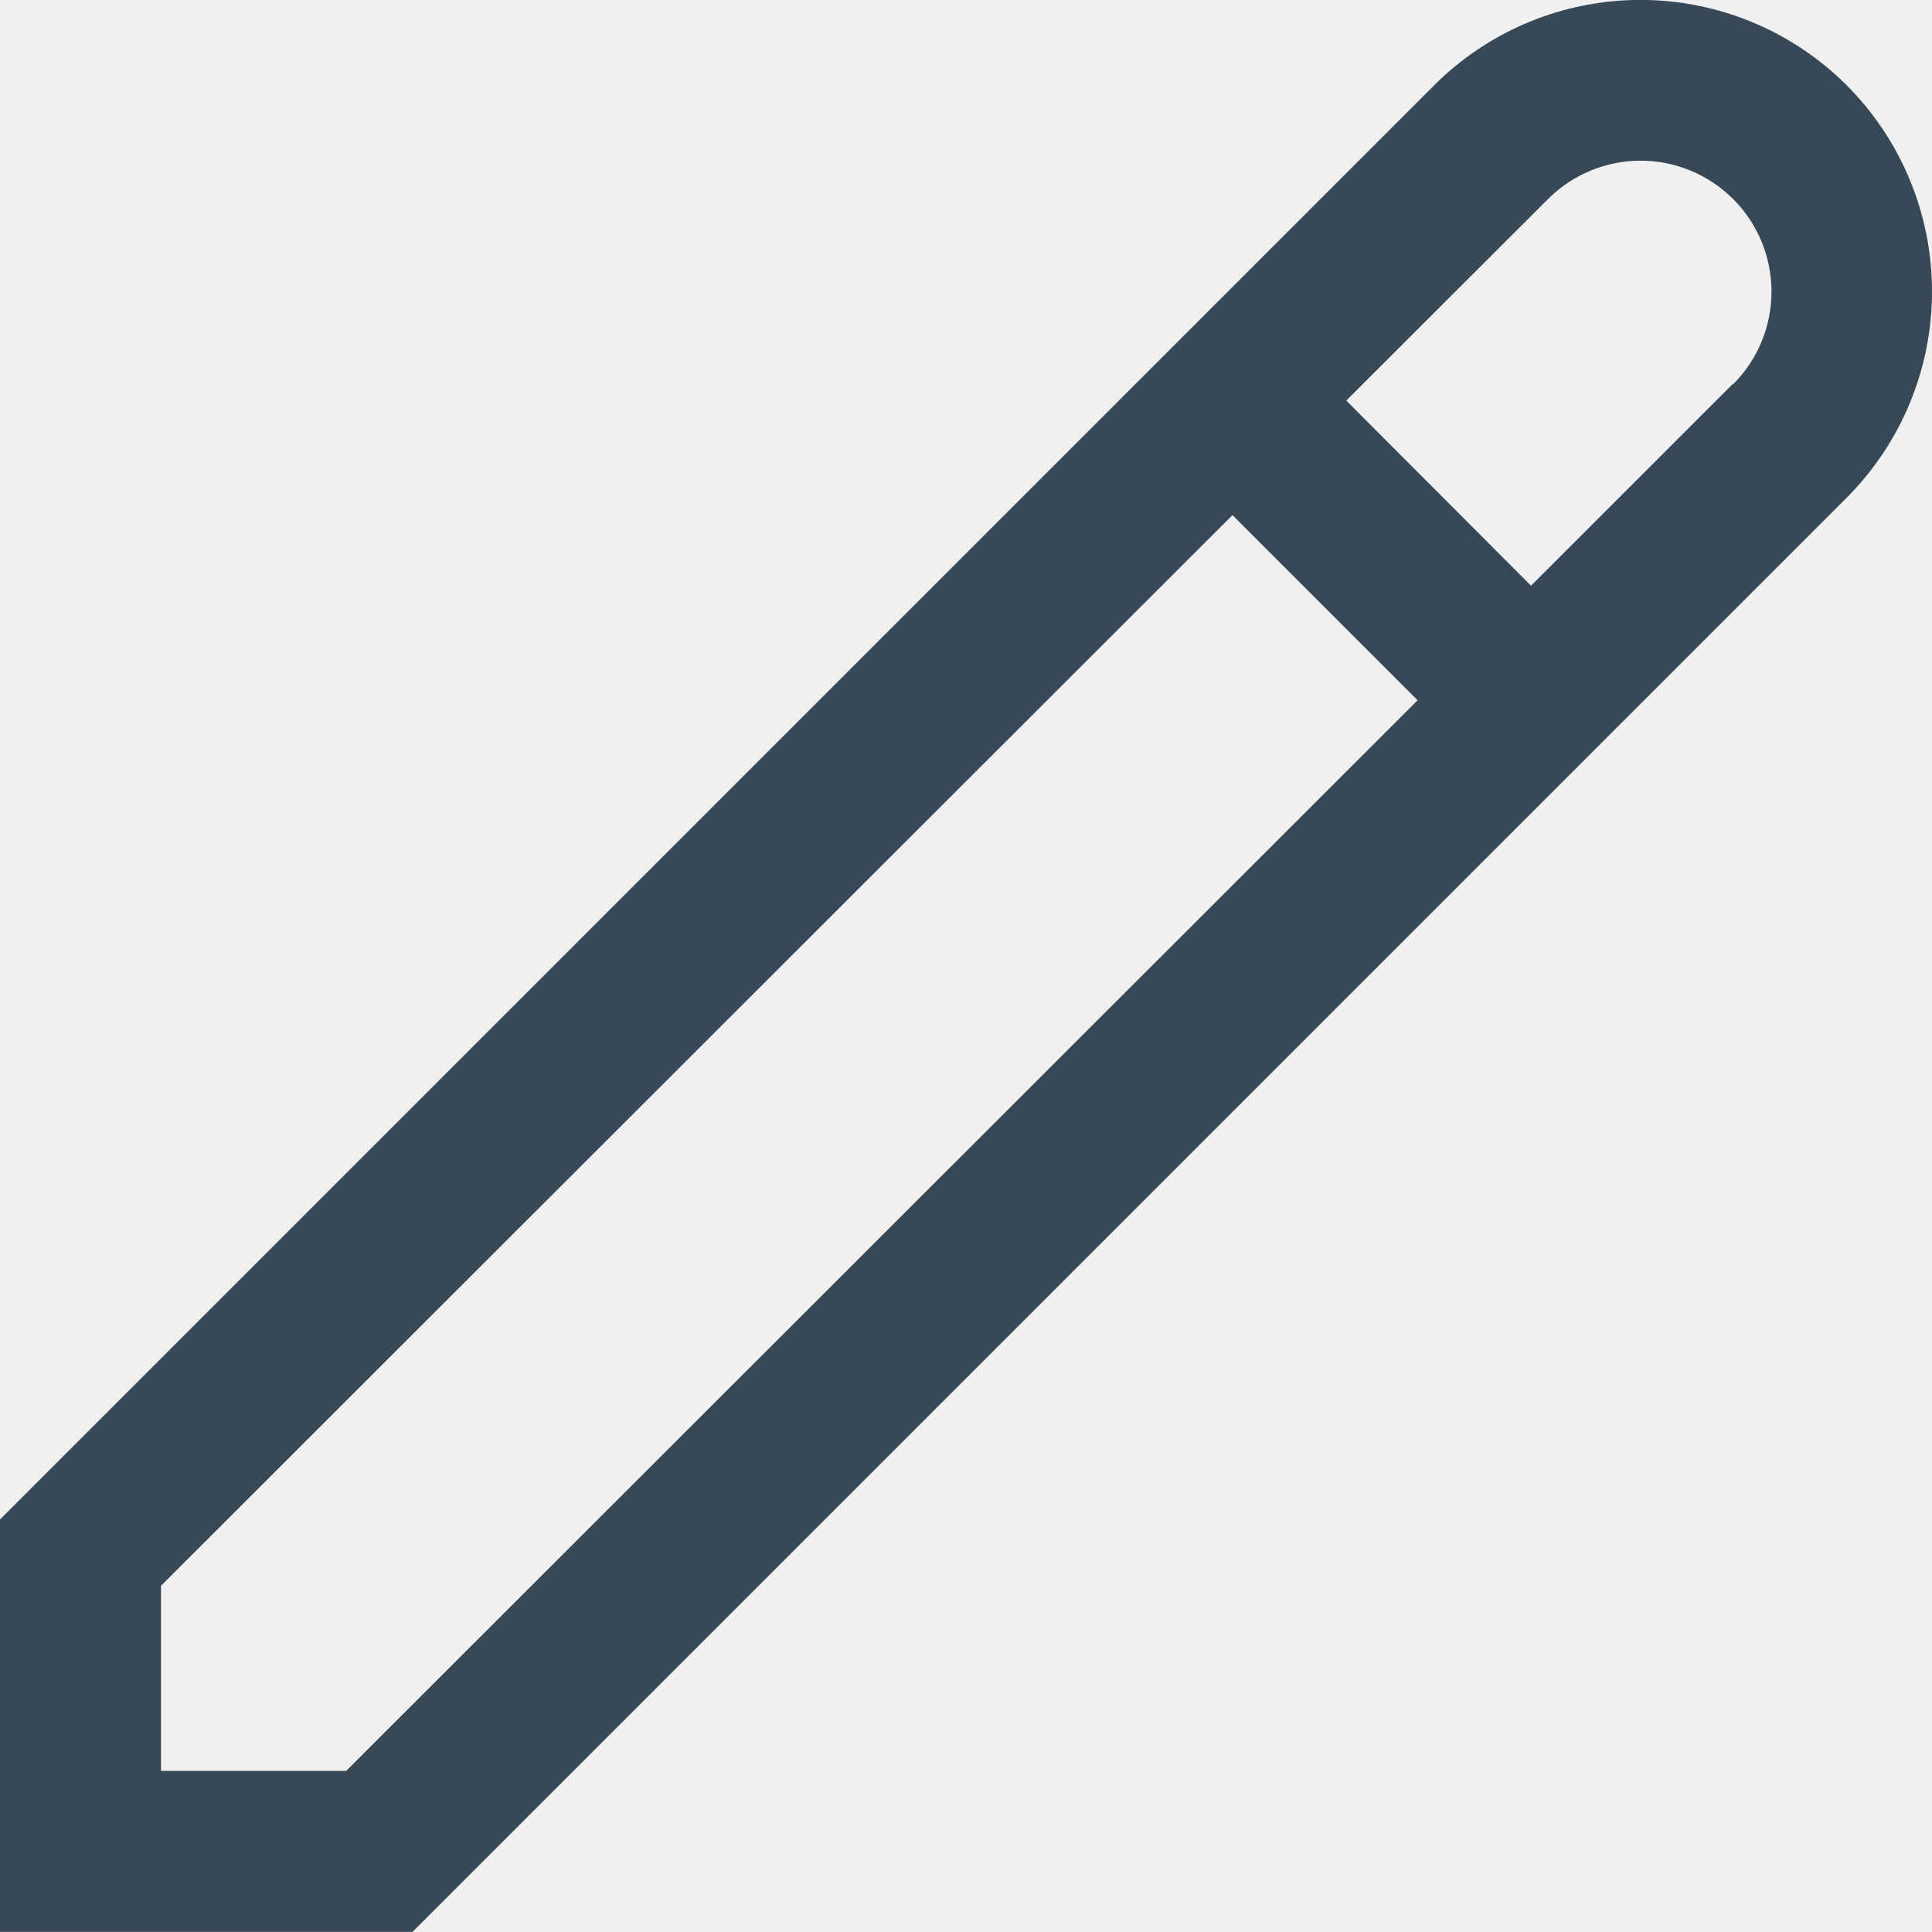
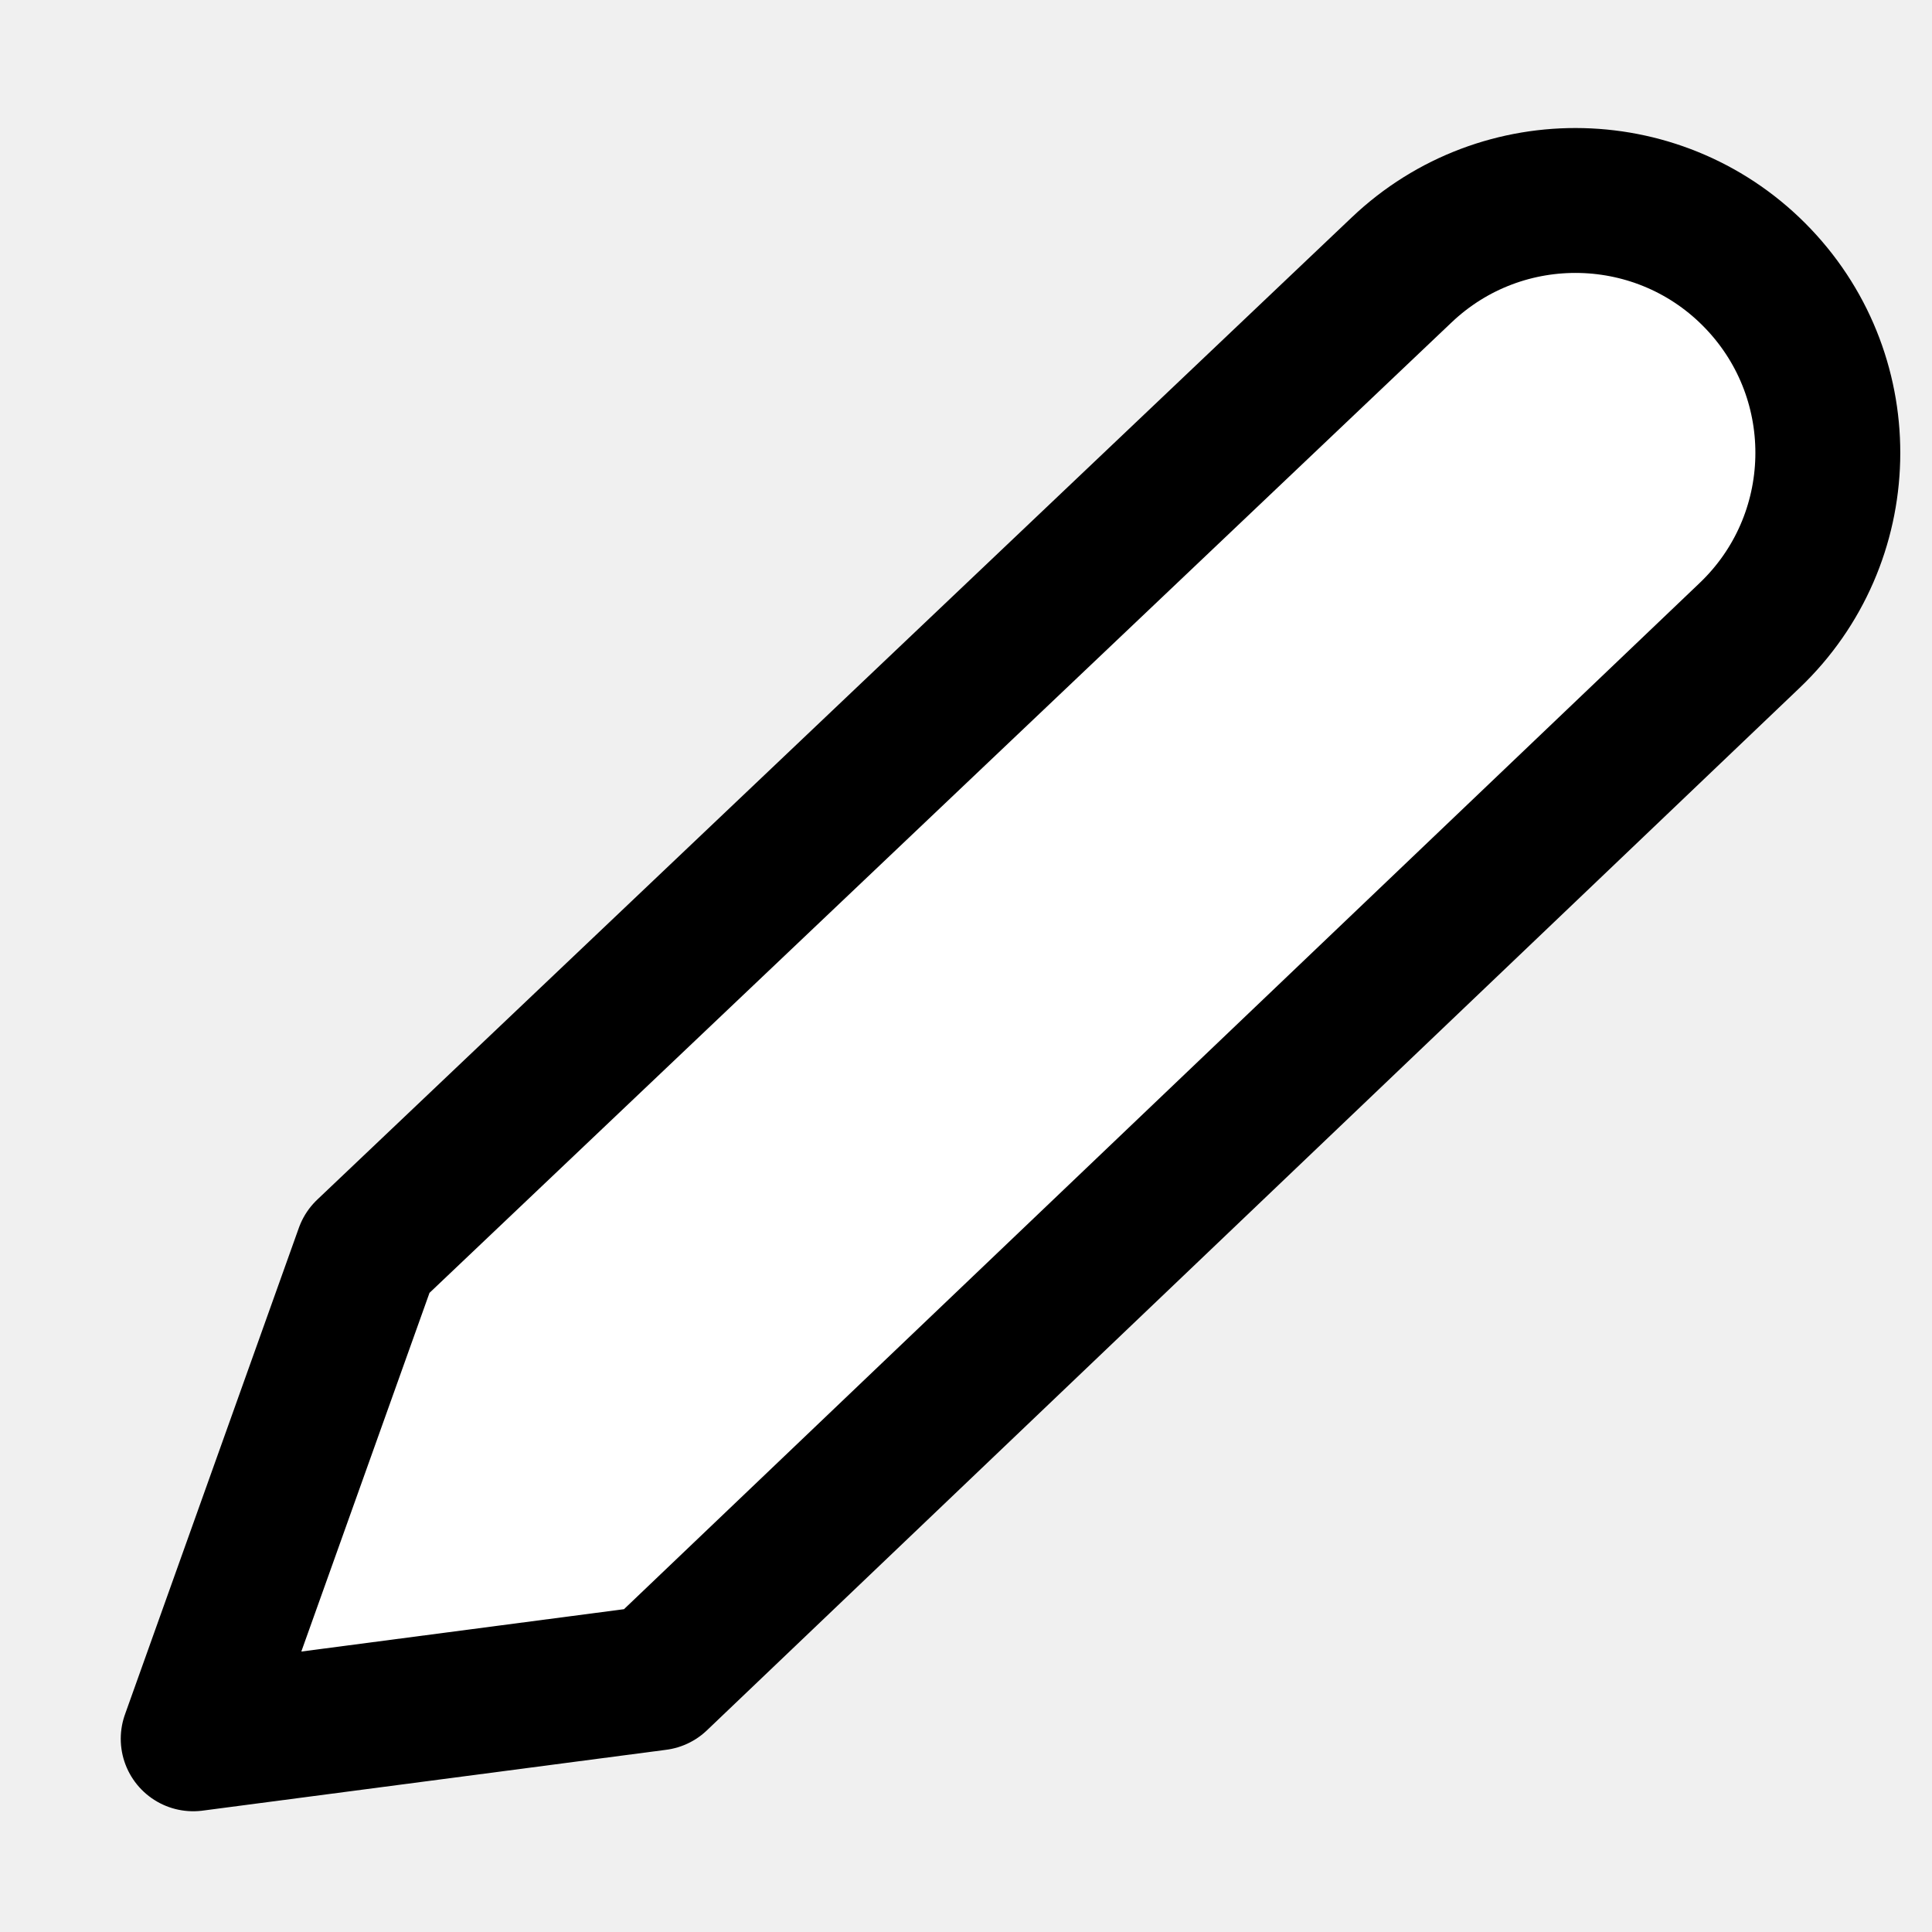
- <svg xmlns="http://www.w3.org/2000/svg" width="24" height="24" viewBox="0 0 24 24" fill="none">
-   <g clip-path="url(#clip0_403_3434)">
-     <path d="M22.94 1.059C22.26 0.38 21.339 -0.001 20.378 -0.001C19.417 -0.001 18.496 0.38 17.816 1.059L0 18.875V23.999H5.124L22.94 6.183C23.619 5.503 24 4.581 24 3.621C24 2.66 23.619 1.739 22.94 1.059ZM4.3 21.999H2V19.699L15.31 6.399L17.61 8.699L4.3 21.999ZM21.526 4.769L19.019 7.276L16.724 4.976L19.23 2.473C19.535 2.168 19.949 1.996 20.38 1.996C20.811 1.996 21.225 2.168 21.53 2.473C21.835 2.778 22.006 3.191 22.006 3.623C22.006 4.054 21.835 4.468 21.53 4.773L21.526 4.769Z" fill="#374957" />
-   </g>
-   <defs>
-     <clipPath id="clip0_403_3434">
-       <rect width="24" height="24" fill="white" />
-     </clipPath>
-   </defs>
+ <svg xmlns="http://www.w3.org/2000/svg" width="800px" height="800px" viewBox="0 0 20 20" fill="none" stroke="black">
+   <path fill="white" stroke-linecap="round" stroke-linejoin="round" stroke-width="1.5" d="M3.8 12.963L2 18l4.8-.63L18.11 6.58a2.612 2.612 0 00-3.601-3.785L3.8 12.963z" />
</svg>
